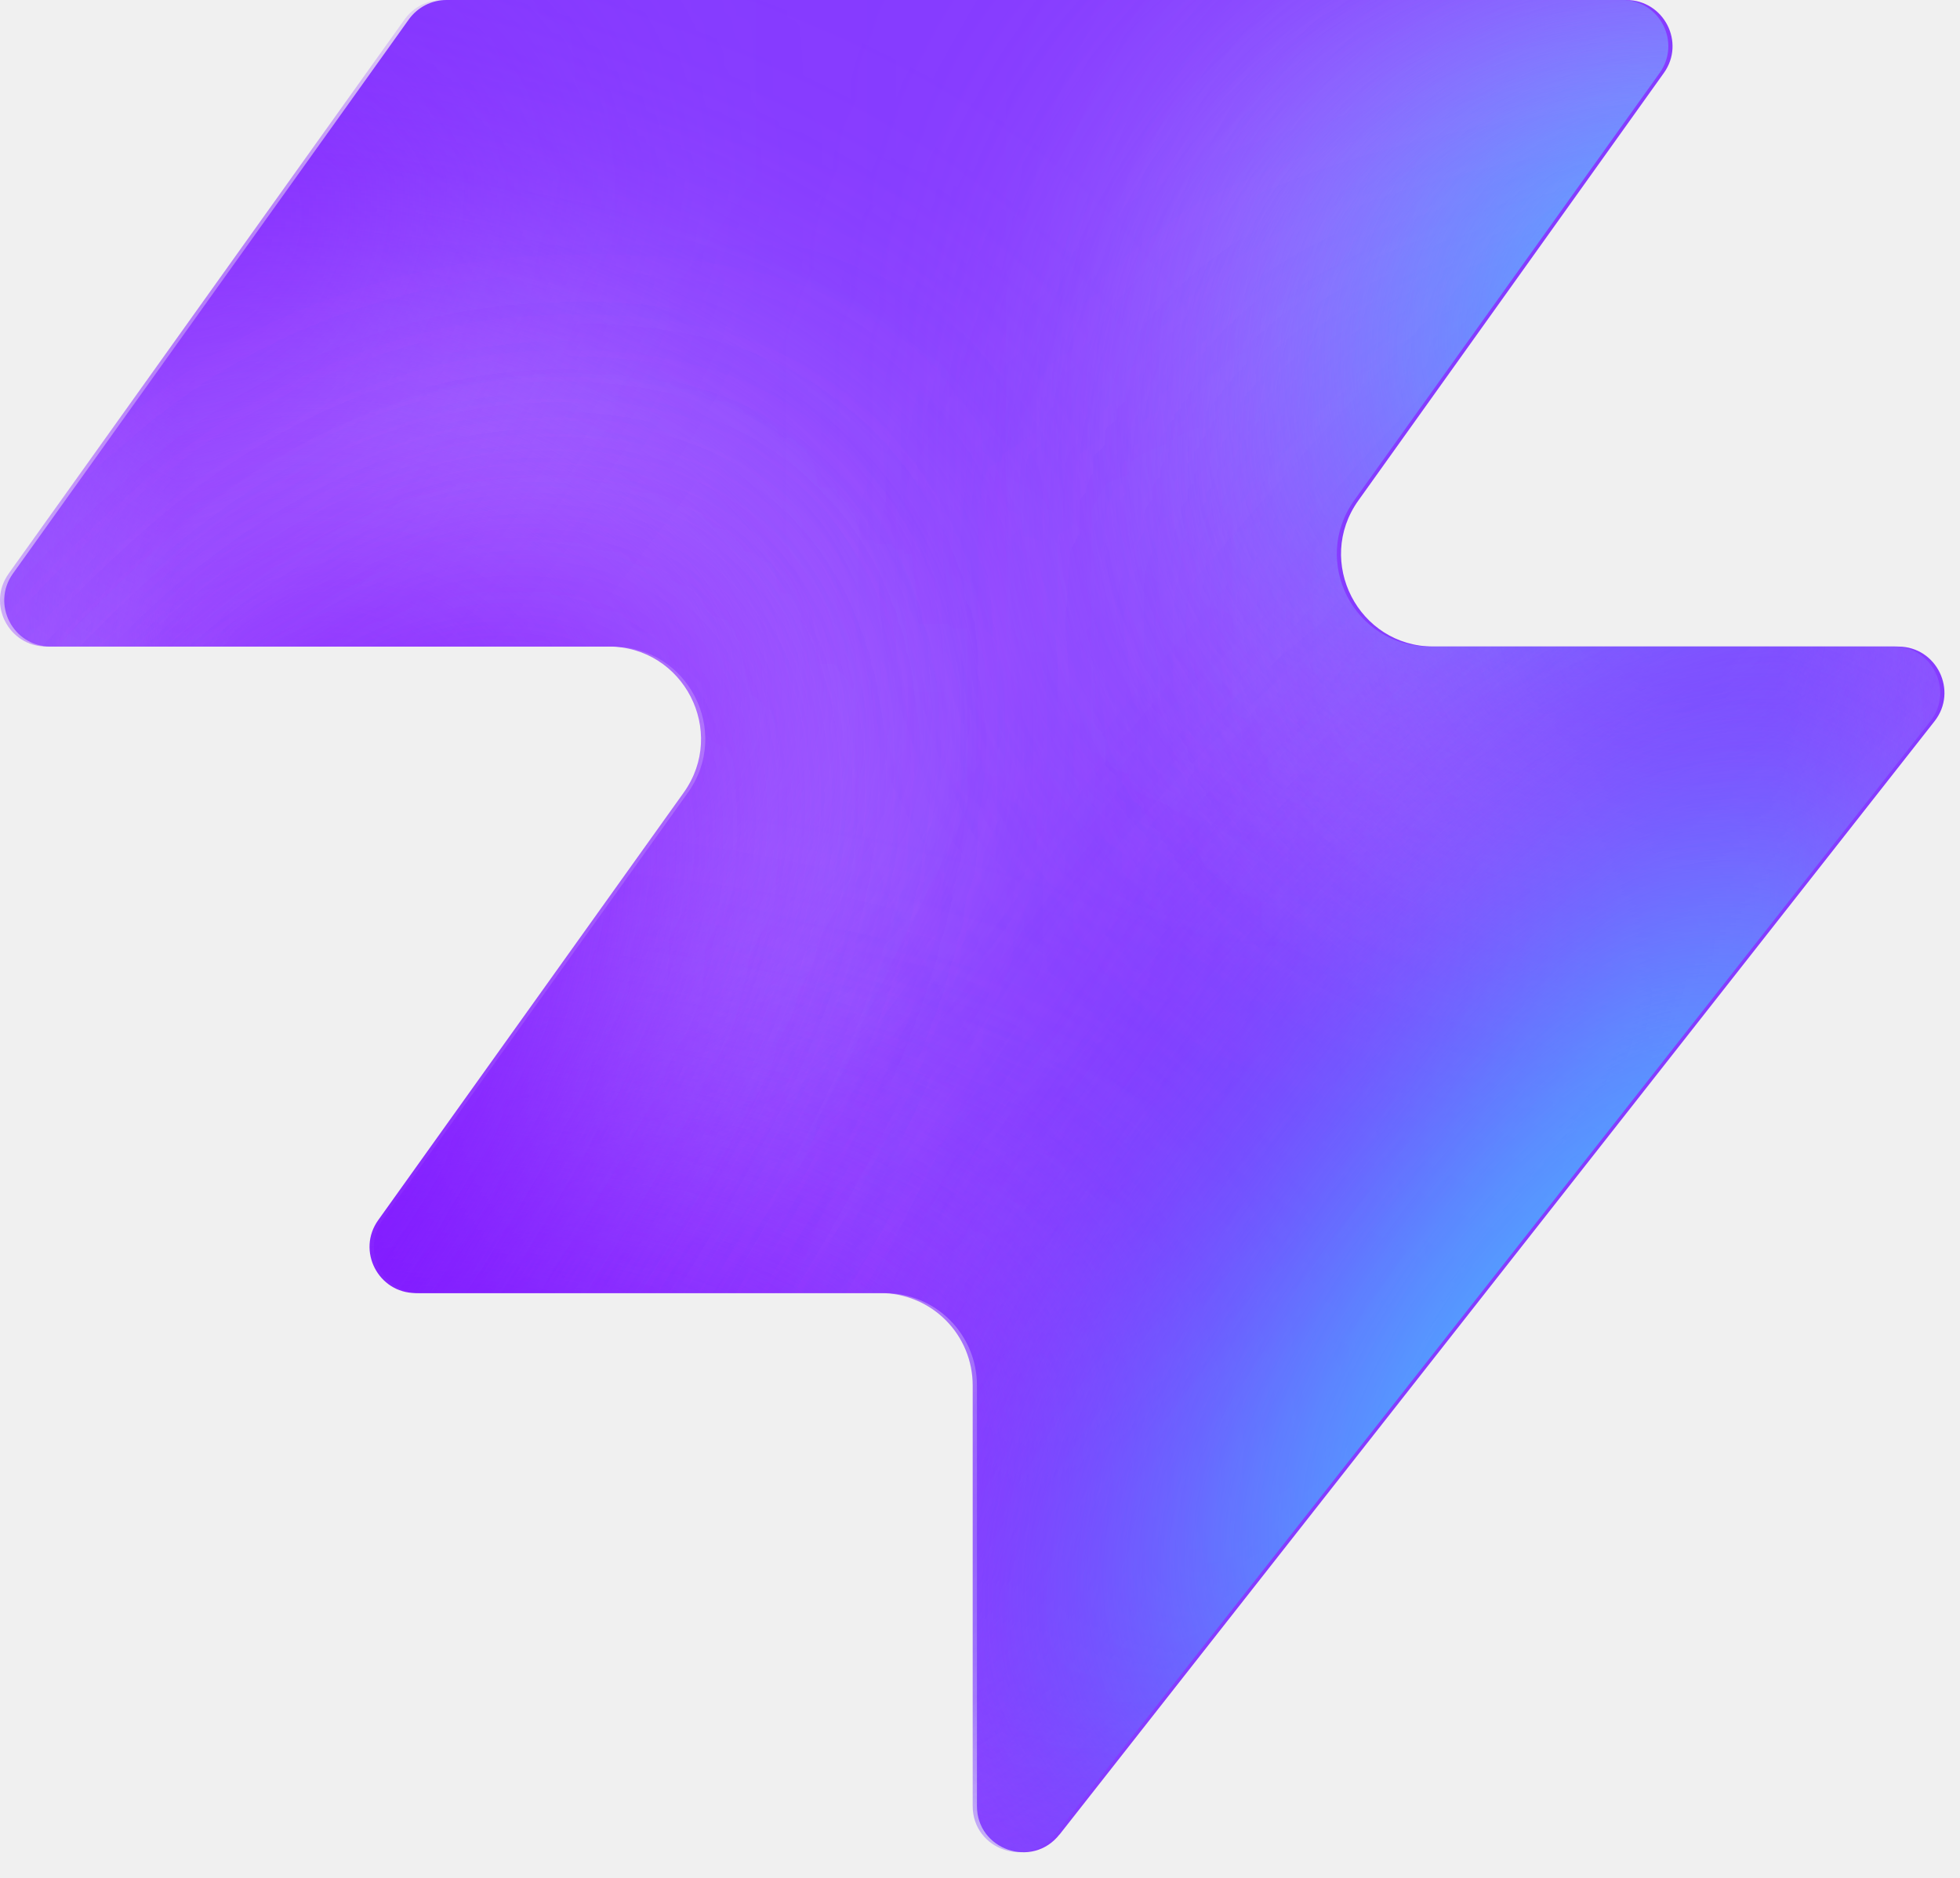
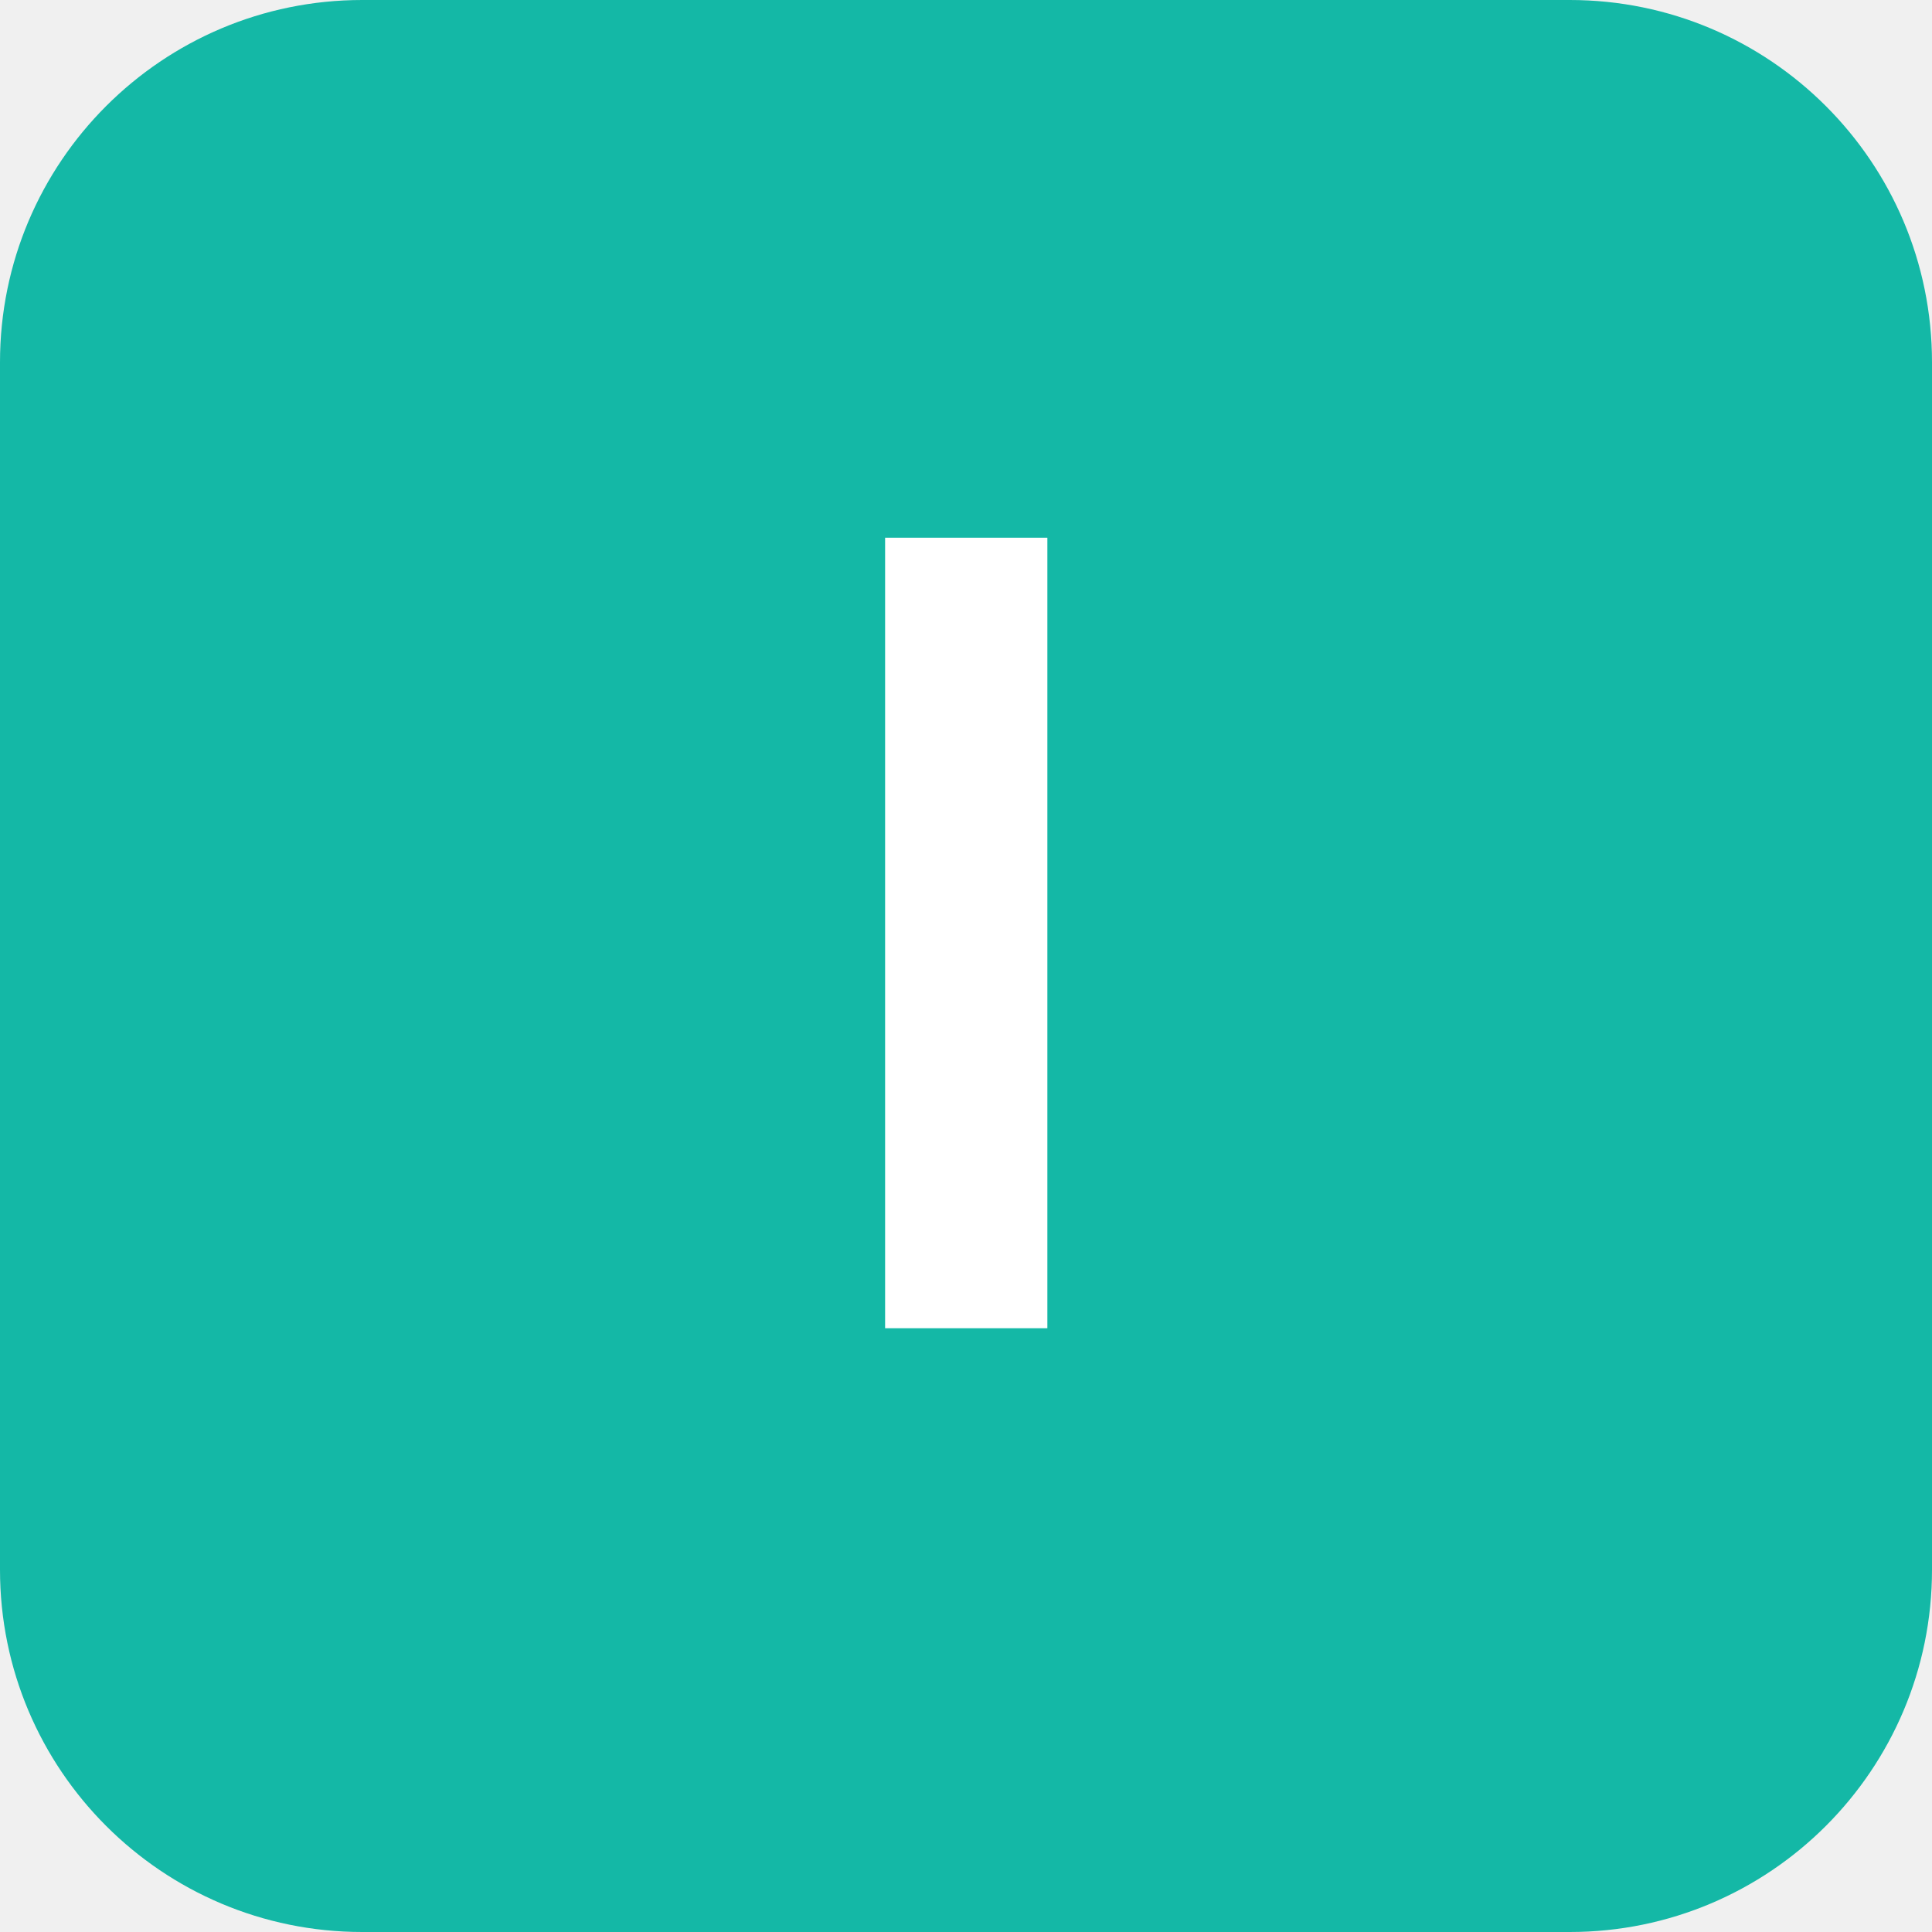
- <svg xmlns="http://www.w3.org/2000/svg" width="48" height="46" fill="none" viewBox="0 0 48 46">
-   <path fill="#863bff" d="M25.946 44.938c-.664.845-2.021.375-2.021-.698V33.937a2.26 2.26 0 0 0-2.262-2.262H10.287c-.92 0-1.456-1.04-.92-1.788l7.48-10.471c1.07-1.497 0-3.578-1.842-3.578H1.237c-.92 0-1.456-1.04-.92-1.788L10.013.474c.214-.297.556-.474.92-.474h28.894c.92 0 1.456 1.04.92 1.788l-7.48 10.471c-1.07 1.498 0 3.579 1.842 3.579h11.377c.943 0 1.473 1.088.89 1.83L25.947 44.94z" style="fill:#863bff;fill:color(display-p3 .525 .23 1);fill-opacity:1" />
-   <mask id="a" width="48" height="46" x="0" y="0" maskUnits="userSpaceOnUse" style="mask-type:alpha">
-     <path fill="#000" d="M25.842 44.938c-.664.844-2.021.375-2.021-.698V33.937a2.26 2.26 0 0 0-2.262-2.262H10.183c-.92 0-1.456-1.04-.92-1.788l7.48-10.471c1.07-1.498 0-3.579-1.842-3.579H1.133c-.92 0-1.456-1.04-.92-1.787L9.91.473c.214-.297.556-.474.92-.474h28.894c.92 0 1.456 1.04.92 1.788l-7.48 10.471c-1.07 1.498 0 3.578 1.842 3.578h11.377c.943 0 1.473 1.088.89 1.832L25.843 44.94z" style="fill:#000;fill-opacity:1" />
-   </mask>
-   <g mask="url(#a)">
-     <g filter="url(#b)">
-       <ellipse cx="5.508" cy="14.704" fill="#ede6ff" rx="5.508" ry="14.704" style="fill:#ede6ff;fill:color(display-p3 .927 .903 1);fill-opacity:1" transform="matrix(.00324 1 1 -.00324 -4.47 31.516)" />
-     </g>
-     <g filter="url(#c)">
-       <ellipse cx="10.399" cy="29.851" fill="#ede6ff" rx="10.399" ry="29.851" style="fill:#ede6ff;fill:color(display-p3 .927 .903 1);fill-opacity:1" transform="matrix(.00324 1 1 -.00324 -39.328 7.883)" />
-     </g>
-     <g filter="url(#d)">
-       <ellipse cx="5.508" cy="30.487" fill="#7e14ff" rx="5.508" ry="30.487" style="fill:#7e14ff;fill:color(display-p3 .492 .077 1);fill-opacity:1" transform="rotate(89.814 -25.913 -14.639)scale(1 -1)" />
-     </g>
-     <g filter="url(#e)">
-       <ellipse cx="5.508" cy="30.599" fill="#7e14ff" rx="5.508" ry="30.599" style="fill:#7e14ff;fill:color(display-p3 .492 .077 1);fill-opacity:1" transform="rotate(89.814 -32.644 -3.334)scale(1 -1)" />
-     </g>
-     <g filter="url(#f)">
-       <ellipse cx="5.508" cy="30.599" fill="#7e14ff" rx="5.508" ry="30.599" style="fill:#7e14ff;fill:color(display-p3 .492 .077 1);fill-opacity:1" transform="matrix(.00324 1 1 -.00324 -34.34 30.47)" />
-     </g>
-     <g filter="url(#g)">
-       <ellipse cx="14.072" cy="22.078" fill="#ede6ff" rx="14.072" ry="22.078" style="fill:#ede6ff;fill:color(display-p3 .927 .903 1);fill-opacity:1" transform="rotate(93.35 24.506 48.493)scale(-1 1)" />
-     </g>
-     <g filter="url(#h)">
-       <ellipse cx="3.47" cy="21.501" fill="#7e14ff" rx="3.47" ry="21.501" style="fill:#7e14ff;fill:color(display-p3 .492 .077 1);fill-opacity:1" transform="rotate(89.009 28.708 47.59)scale(-1 1)" />
-     </g>
-     <g filter="url(#i)">
-       <ellipse cx="3.47" cy="21.501" fill="#7e14ff" rx="3.47" ry="21.501" style="fill:#7e14ff;fill:color(display-p3 .492 .077 1);fill-opacity:1" transform="rotate(89.009 28.708 47.59)scale(-1 1)" />
-     </g>
-     <g filter="url(#j)">
-       <ellipse cx=".387" cy="8.972" fill="#7e14ff" rx="4.407" ry="29.108" style="fill:#7e14ff;fill:color(display-p3 .492 .077 1);fill-opacity:1" transform="rotate(39.51 .387 8.972)" />
-     </g>
-     <g filter="url(#k)">
-       <ellipse cx="47.523" cy="-6.092" fill="#7e14ff" rx="4.407" ry="29.108" style="fill:#7e14ff;fill:color(display-p3 .492 .077 1);fill-opacity:1" transform="rotate(37.892 47.523 -6.092)" />
-     </g>
-     <g filter="url(#l)">
-       <ellipse cx="41.412" cy="6.333" fill="#47bfff" rx="5.971" ry="9.665" style="fill:#47bfff;fill:color(display-p3 .28 .748 1);fill-opacity:1" transform="rotate(37.892 41.412 6.333)" />
-     </g>
-     <g filter="url(#m)">
-       <ellipse cx="-1.879" cy="38.332" fill="#7e14ff" rx="4.407" ry="29.108" style="fill:#7e14ff;fill:color(display-p3 .492 .077 1);fill-opacity:1" transform="rotate(37.892 -1.88 38.332)" />
-     </g>
-     <g filter="url(#n)">
-       <ellipse cx="-1.879" cy="38.332" fill="#7e14ff" rx="4.407" ry="29.108" style="fill:#7e14ff;fill:color(display-p3 .492 .077 1);fill-opacity:1" transform="rotate(37.892 -1.88 38.332)" />
-     </g>
-     <g filter="url(#o)">
-       <ellipse cx="35.651" cy="29.907" fill="#7e14ff" rx="4.407" ry="29.108" style="fill:#7e14ff;fill:color(display-p3 .492 .077 1);fill-opacity:1" transform="rotate(37.892 35.651 29.907)" />
-     </g>
-     <g filter="url(#p)">
-       <ellipse cx="38.418" cy="32.4" fill="#47bfff" rx="5.971" ry="15.297" style="fill:#47bfff;fill:color(display-p3 .28 .748 1);fill-opacity:1" transform="rotate(37.892 38.418 32.4)" />
-     </g>
-   </g>
-   <defs>
-     <filter id="b" width="60.045" height="41.654" x="-19.77" y="16.149" color-interpolation-filters="sRGB" filterUnits="userSpaceOnUse">
-       <feFlood flood-opacity="0" result="BackgroundImageFix" />
-       <feBlend in="SourceGraphic" in2="BackgroundImageFix" result="shape" />
-       <feGaussianBlur result="effect1_foregroundBlur_2002_17158" stdDeviation="7.659" />
-     </filter>
-     <filter id="c" width="90.34" height="51.437" x="-54.613" y="-7.533" color-interpolation-filters="sRGB" filterUnits="userSpaceOnUse">
-       <feFlood flood-opacity="0" result="BackgroundImageFix" />
-       <feBlend in="SourceGraphic" in2="BackgroundImageFix" result="shape" />
-       <feGaussianBlur result="effect1_foregroundBlur_2002_17158" stdDeviation="7.659" />
-     </filter>
-     <filter id="d" width="79.355" height="29.4" x="-49.64" y="2.03" color-interpolation-filters="sRGB" filterUnits="userSpaceOnUse">
-       <feFlood flood-opacity="0" result="BackgroundImageFix" />
-       <feBlend in="SourceGraphic" in2="BackgroundImageFix" result="shape" />
-       <feGaussianBlur result="effect1_foregroundBlur_2002_17158" stdDeviation="4.596" />
-     </filter>
-     <filter id="e" width="79.579" height="29.4" x="-45.045" y="20.029" color-interpolation-filters="sRGB" filterUnits="userSpaceOnUse">
-       <feFlood flood-opacity="0" result="BackgroundImageFix" />
-       <feBlend in="SourceGraphic" in2="BackgroundImageFix" result="shape" />
-       <feGaussianBlur result="effect1_foregroundBlur_2002_17158" stdDeviation="4.596" />
-     </filter>
-     <filter id="f" width="79.579" height="29.4" x="-43.513" y="21.178" color-interpolation-filters="sRGB" filterUnits="userSpaceOnUse">
-       <feFlood flood-opacity="0" result="BackgroundImageFix" />
-       <feBlend in="SourceGraphic" in2="BackgroundImageFix" result="shape" />
-       <feGaussianBlur result="effect1_foregroundBlur_2002_17158" stdDeviation="4.596" />
-     </filter>
-     <filter id="g" width="74.749" height="58.852" x="15.756" y="-17.901" color-interpolation-filters="sRGB" filterUnits="userSpaceOnUse">
-       <feFlood flood-opacity="0" result="BackgroundImageFix" />
-       <feBlend in="SourceGraphic" in2="BackgroundImageFix" result="shape" />
-       <feGaussianBlur result="effect1_foregroundBlur_2002_17158" stdDeviation="7.659" />
-     </filter>
-     <filter id="h" width="61.377" height="25.362" x="23.548" y="2.284" color-interpolation-filters="sRGB" filterUnits="userSpaceOnUse">
-       <feFlood flood-opacity="0" result="BackgroundImageFix" />
-       <feBlend in="SourceGraphic" in2="BackgroundImageFix" result="shape" />
-       <feGaussianBlur result="effect1_foregroundBlur_2002_17158" stdDeviation="4.596" />
-     </filter>
-     <filter id="i" width="61.377" height="25.362" x="23.548" y="2.284" color-interpolation-filters="sRGB" filterUnits="userSpaceOnUse">
-       <feFlood flood-opacity="0" result="BackgroundImageFix" />
-       <feBlend in="SourceGraphic" in2="BackgroundImageFix" result="shape" />
-       <feGaussianBlur result="effect1_foregroundBlur_2002_17158" stdDeviation="4.596" />
-     </filter>
-     <filter id="j" width="56.045" height="63.649" x="-27.636" y="-22.853" color-interpolation-filters="sRGB" filterUnits="userSpaceOnUse">
-       <feFlood flood-opacity="0" result="BackgroundImageFix" />
-       <feBlend in="SourceGraphic" in2="BackgroundImageFix" result="shape" />
-       <feGaussianBlur result="effect1_foregroundBlur_2002_17158" stdDeviation="4.596" />
-     </filter>
-     <filter id="k" width="54.814" height="64.646" x="20.116" y="-38.415" color-interpolation-filters="sRGB" filterUnits="userSpaceOnUse">
-       <feFlood flood-opacity="0" result="BackgroundImageFix" />
-       <feBlend in="SourceGraphic" in2="BackgroundImageFix" result="shape" />
-       <feGaussianBlur result="effect1_foregroundBlur_2002_17158" stdDeviation="4.596" />
-     </filter>
-     <filter id="l" width="33.541" height="35.313" x="24.641" y="-11.323" color-interpolation-filters="sRGB" filterUnits="userSpaceOnUse">
-       <feFlood flood-opacity="0" result="BackgroundImageFix" />
-       <feBlend in="SourceGraphic" in2="BackgroundImageFix" result="shape" />
-       <feGaussianBlur result="effect1_foregroundBlur_2002_17158" stdDeviation="4.596" />
-     </filter>
-     <filter id="m" width="54.814" height="64.646" x="-29.286" y="6.009" color-interpolation-filters="sRGB" filterUnits="userSpaceOnUse">
-       <feFlood flood-opacity="0" result="BackgroundImageFix" />
-       <feBlend in="SourceGraphic" in2="BackgroundImageFix" result="shape" />
-       <feGaussianBlur result="effect1_foregroundBlur_2002_17158" stdDeviation="4.596" />
-     </filter>
-     <filter id="n" width="54.814" height="64.646" x="-29.286" y="6.009" color-interpolation-filters="sRGB" filterUnits="userSpaceOnUse">
-       <feFlood flood-opacity="0" result="BackgroundImageFix" />
-       <feBlend in="SourceGraphic" in2="BackgroundImageFix" result="shape" />
-       <feGaussianBlur result="effect1_foregroundBlur_2002_17158" stdDeviation="4.596" />
-     </filter>
-     <filter id="o" width="54.814" height="64.646" x="8.244" y="-2.416" color-interpolation-filters="sRGB" filterUnits="userSpaceOnUse">
-       <feFlood flood-opacity="0" result="BackgroundImageFix" />
-       <feBlend in="SourceGraphic" in2="BackgroundImageFix" result="shape" />
-       <feGaussianBlur result="effect1_foregroundBlur_2002_17158" stdDeviation="4.596" />
-     </filter>
-     <filter id="p" width="39.409" height="43.623" x="18.713" y="10.588" color-interpolation-filters="sRGB" filterUnits="userSpaceOnUse">
-       <feFlood flood-opacity="0" result="BackgroundImageFix" />
-       <feBlend in="SourceGraphic" in2="BackgroundImageFix" result="shape" />
-       <feGaussianBlur result="effect1_foregroundBlur_2002_17158" stdDeviation="4.596" />
-     </filter>
-   </defs>
+ <svg xmlns="http://www.w3.org/2000/svg" width="32" height="32" viewBox="0 0 32 32">
+   <rect width="32" height="32" rx="6" fill="#14b8a6" />
+   <text x="16" y="22" text-anchor="middle" fill="#fff" font-family="Inter,system-ui,sans-serif" font-weight="700" font-size="18">I</text>
</svg>
